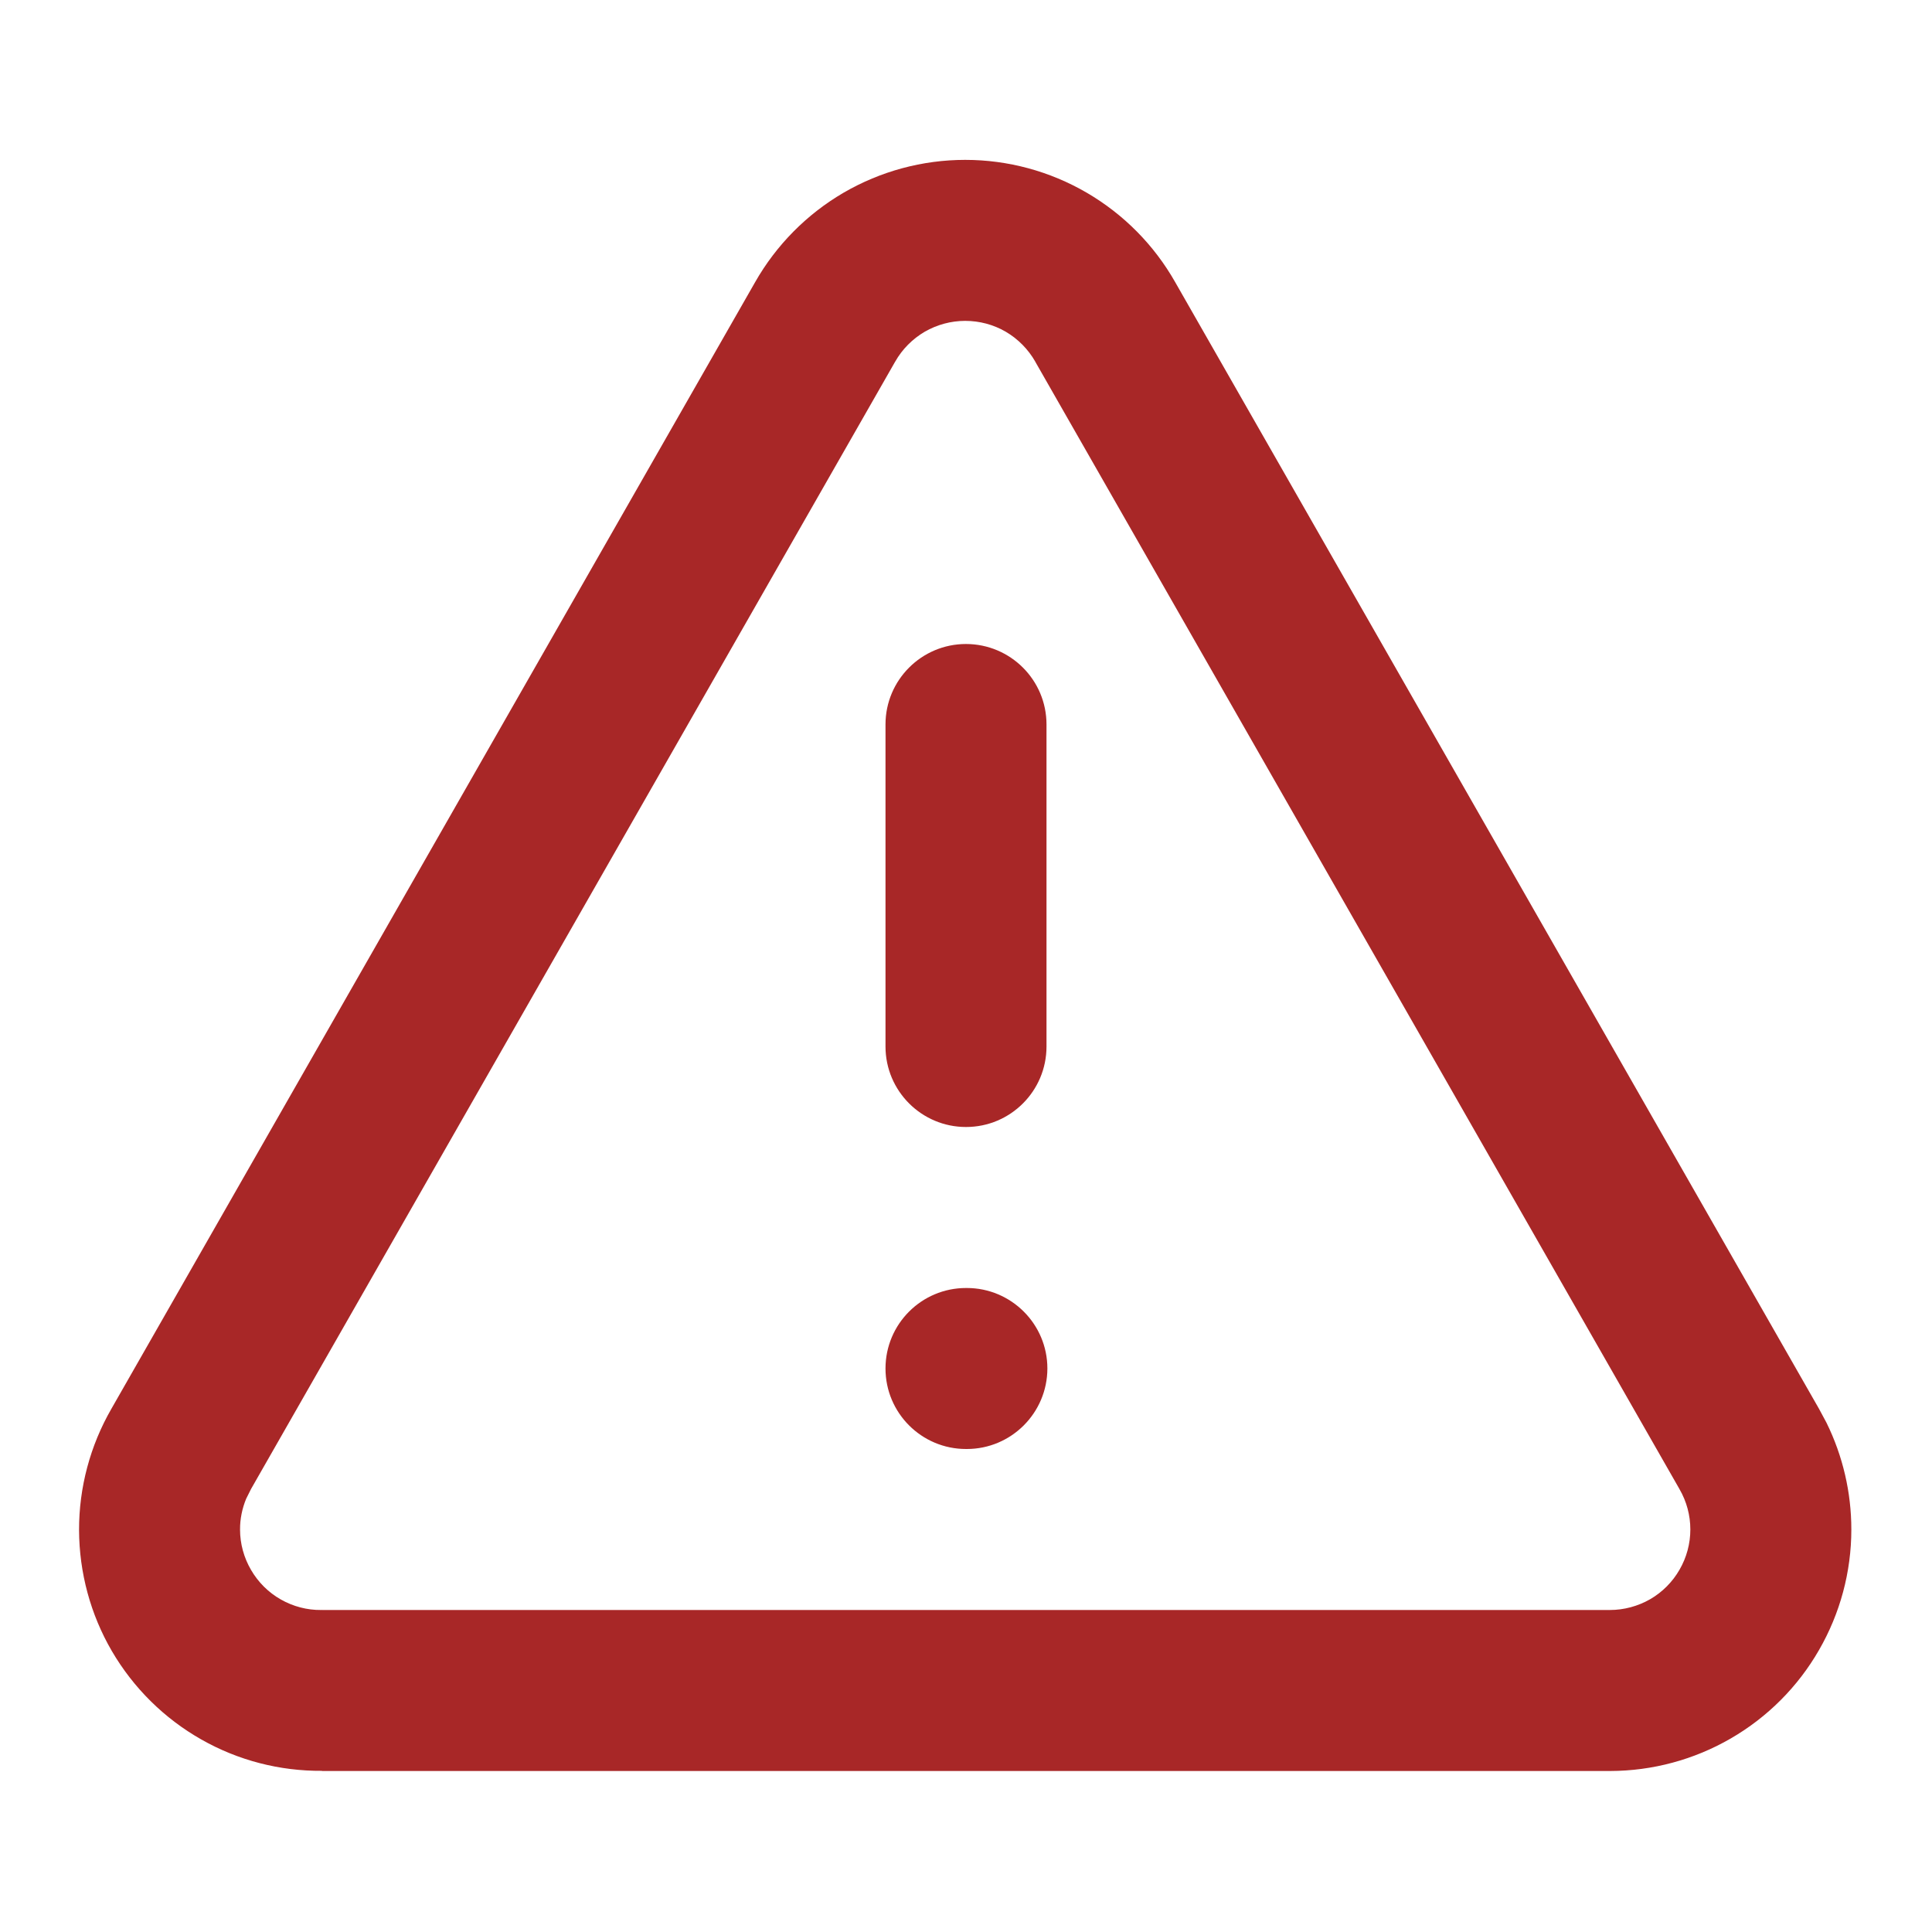
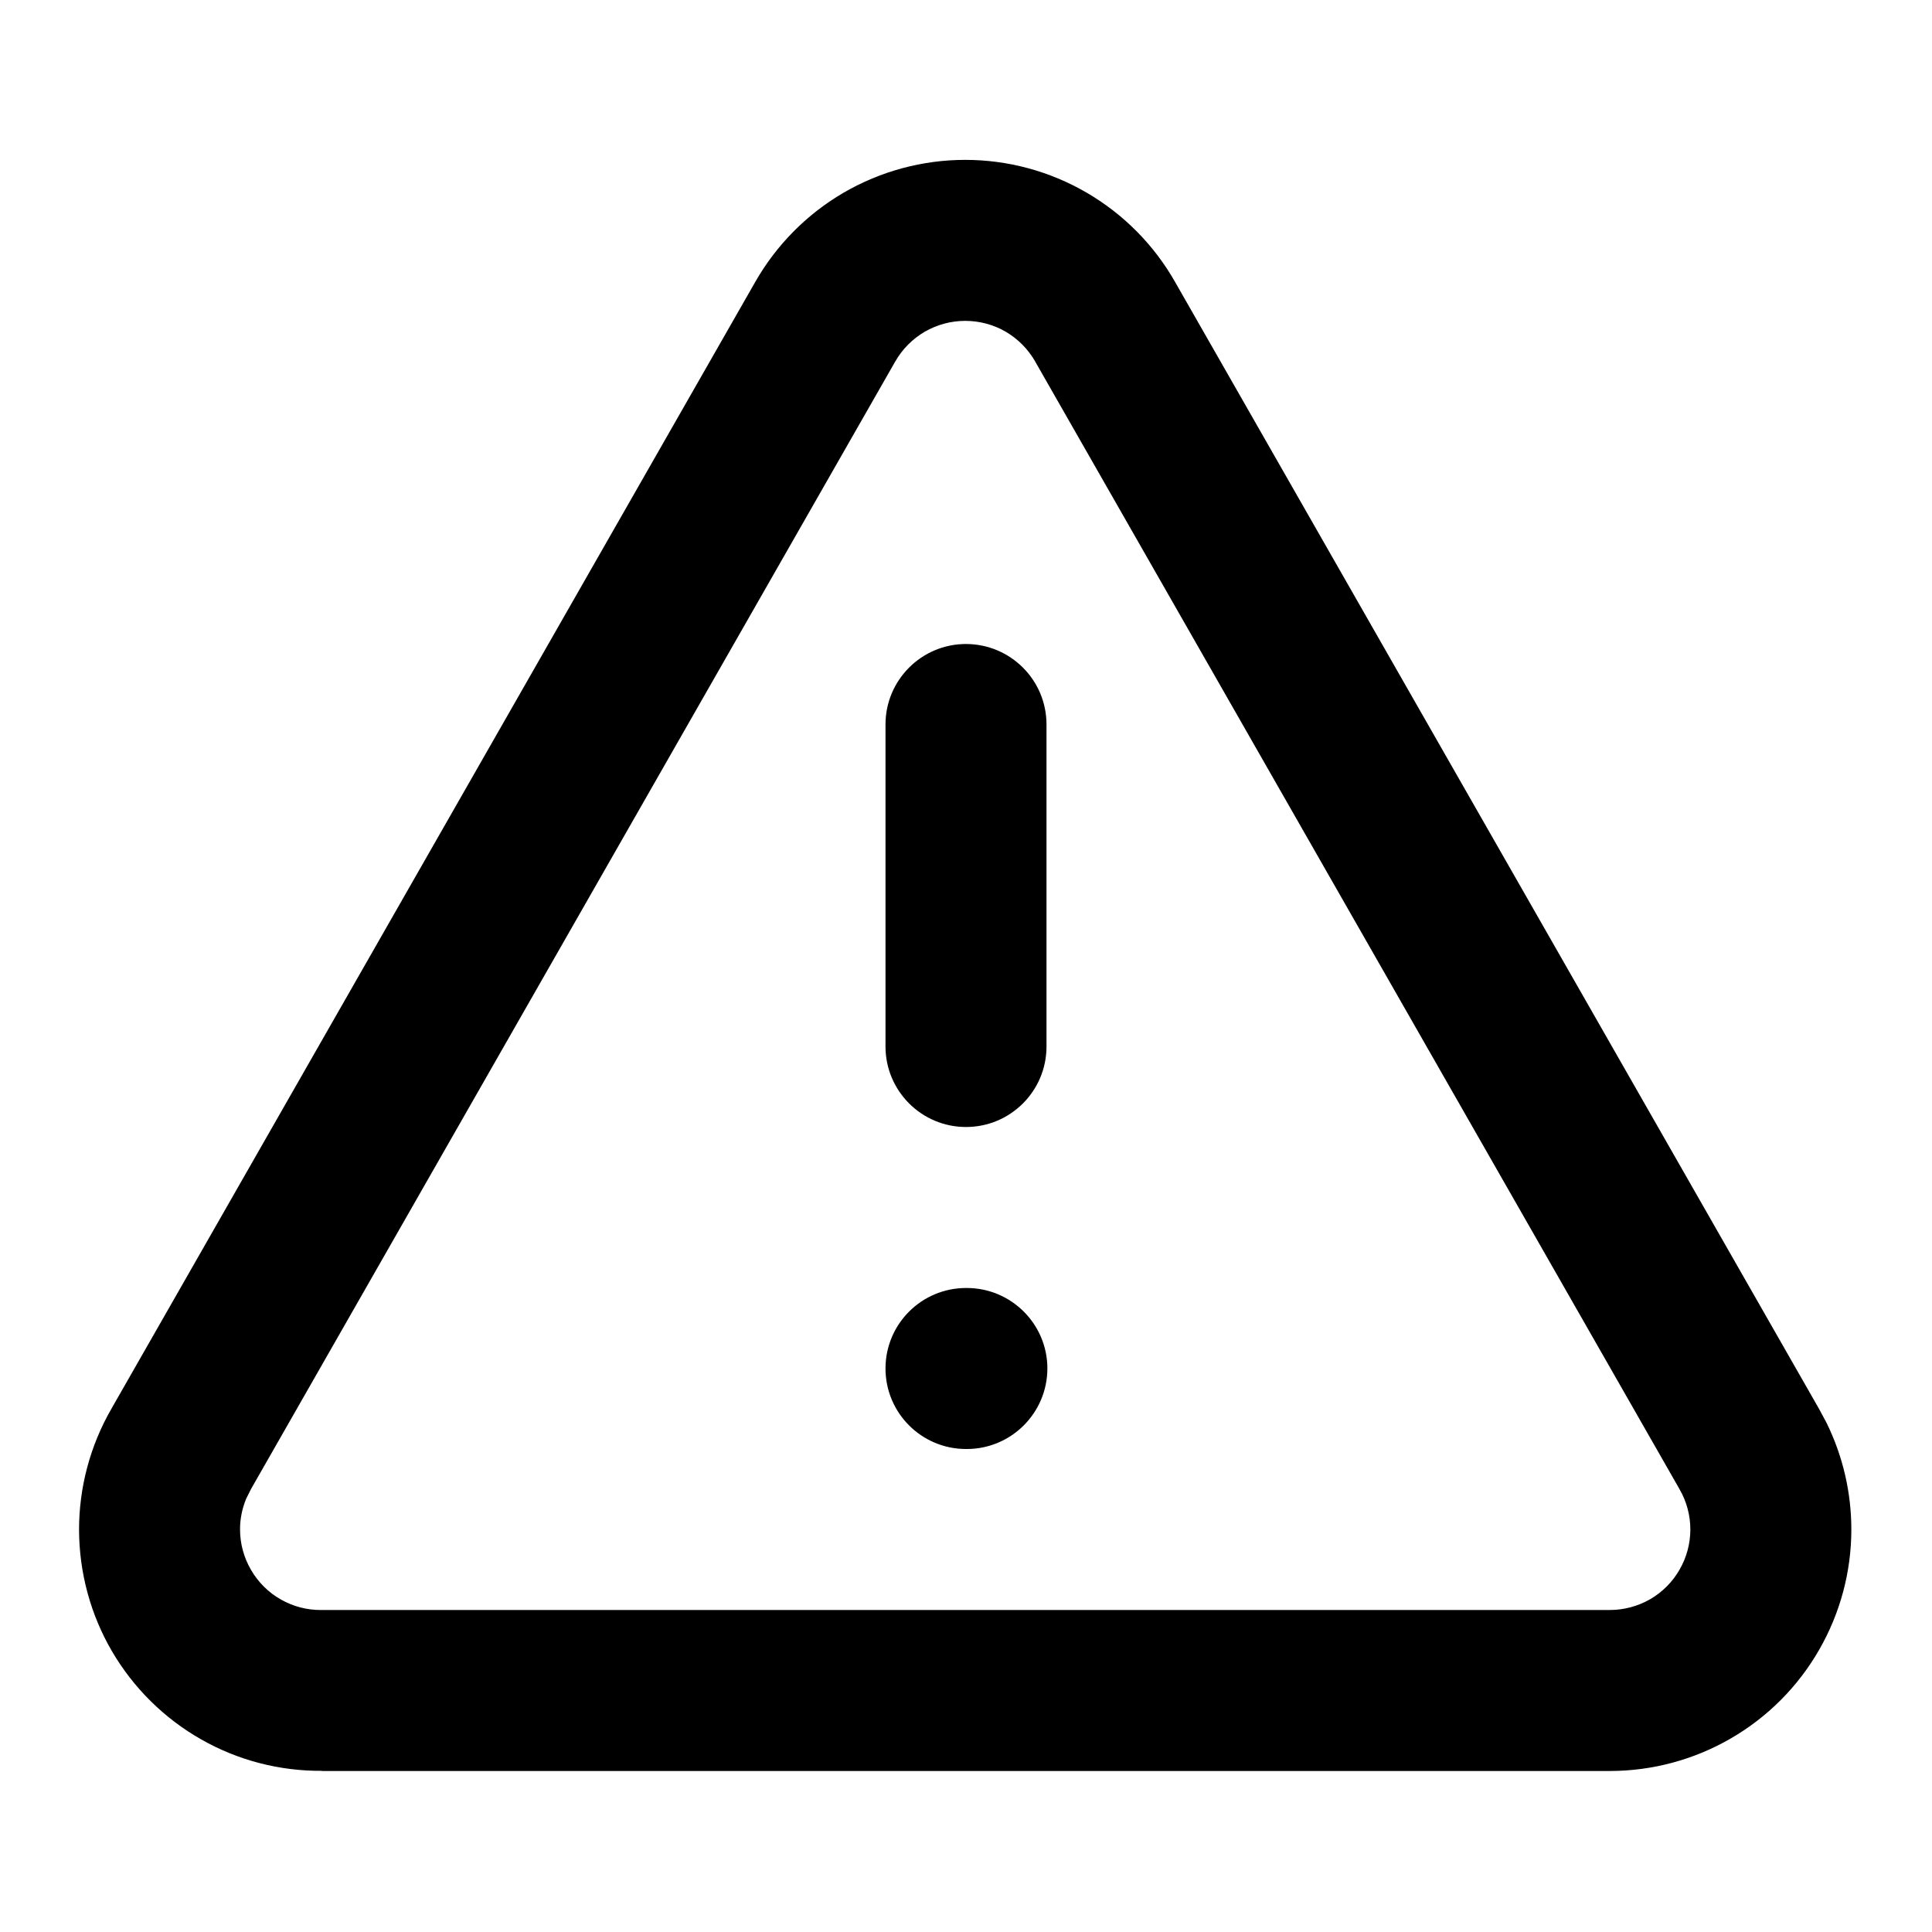
<svg xmlns="http://www.w3.org/2000/svg" viewBox="0 0 24 24" fill="none">
-   <path d="M20.998 19C20.998 18.824 20.952 18.652 20.864 18.5L20.862 18.496L12.862 4.496L12.861 4.493C12.773 4.339 12.647 4.211 12.494 4.121C12.341 4.032 12.167 3.986 11.99 3.986C11.813 3.986 11.64 4.033 11.487 4.121C11.334 4.211 11.207 4.339 11.12 4.493L11.118 4.496L3.119 18.496L3.058 18.618C3.008 18.739 2.981 18.87 2.982 19.002C2.982 19.178 3.03 19.351 3.119 19.503C3.208 19.656 3.335 19.782 3.488 19.869C3.641 19.956 3.814 20.002 3.991 20L4 19.999V20H19.998C20.174 20 20.347 19.953 20.499 19.866C20.651 19.778 20.777 19.651 20.864 19.499C20.952 19.347 20.998 19.175 20.998 19ZM12.01 16C12.562 16 13.011 16.448 13.011 17C13.01 17.552 12.562 18 12.01 18H12C11.448 18 11 17.552 11 17C11 16.448 11.448 16 12 16H12.01ZM11 13V9C11 8.448 11.448 8 12 8C12.553 8.001 13 8.448 13 9V13C13 13.552 12.553 14 12 14C11.448 14 11 13.552 11 13ZM22.998 19C22.998 19.526 22.859 20.043 22.596 20.498C22.334 20.954 21.955 21.333 21.5 21.596C21.044 21.86 20.527 21.999 20.001 22H4V21.998C3.474 22.002 2.957 21.868 2.5 21.608C2.04 21.347 1.657 20.968 1.39 20.511C1.124 20.055 0.984 19.535 0.982 19.007C0.981 18.478 1.12 17.958 1.384 17.5L9.381 3.504C9.643 3.044 10.022 2.661 10.479 2.394C10.938 2.127 11.459 1.986 11.99 1.986C12.521 1.986 13.042 2.127 13.5 2.394C13.958 2.661 14.337 3.044 14.598 3.504L22.596 17.5L22.689 17.673C22.892 18.085 22.998 18.539 22.998 19Z" fill="#A82727" />
+   <path d="M20.998 19C20.998 18.824 20.952 18.652 20.864 18.5L20.862 18.496L12.862 4.496L12.861 4.493C12.773 4.339 12.647 4.211 12.494 4.121C12.341 4.032 12.167 3.986 11.99 3.986C11.813 3.986 11.64 4.033 11.487 4.121C11.334 4.211 11.207 4.339 11.12 4.493L11.118 4.496L3.119 18.496L3.058 18.618C3.008 18.739 2.981 18.87 2.982 19.002C2.982 19.178 3.03 19.351 3.119 19.503C3.208 19.656 3.335 19.782 3.488 19.869C3.641 19.956 3.814 20.002 3.991 20L4 19.999V20H19.998C20.174 20 20.347 19.953 20.499 19.866C20.651 19.778 20.777 19.651 20.864 19.499C20.952 19.347 20.998 19.175 20.998 19ZM12.01 16C12.562 16 13.011 16.448 13.011 17C13.01 17.552 12.562 18 12.01 18H12C11.448 18 11 17.552 11 17C11 16.448 11.448 16 12 16H12.01ZM11 13V9C11 8.448 11.448 8 12 8C12.553 8.001 13 8.448 13 9V13C13 13.552 12.553 14 12 14C11.448 14 11 13.552 11 13ZM22.998 19C22.998 19.526 22.859 20.043 22.596 20.498C22.334 20.954 21.955 21.333 21.5 21.596C21.044 21.86 20.527 21.999 20.001 22H4V21.998C3.474 22.002 2.957 21.868 2.5 21.608C2.04 21.347 1.657 20.968 1.39 20.511C1.124 20.055 0.984 19.535 0.982 19.007C0.981 18.478 1.12 17.958 1.384 17.5L9.381 3.504C9.643 3.044 10.022 2.661 10.479 2.394C10.938 2.127 11.459 1.986 11.99 1.986C12.521 1.986 13.042 2.127 13.5 2.394C13.958 2.661 14.337 3.044 14.598 3.504L22.596 17.5L22.689 17.673C22.892 18.085 22.998 18.539 22.998 19Z" fill="currentColor" />
</svg>
